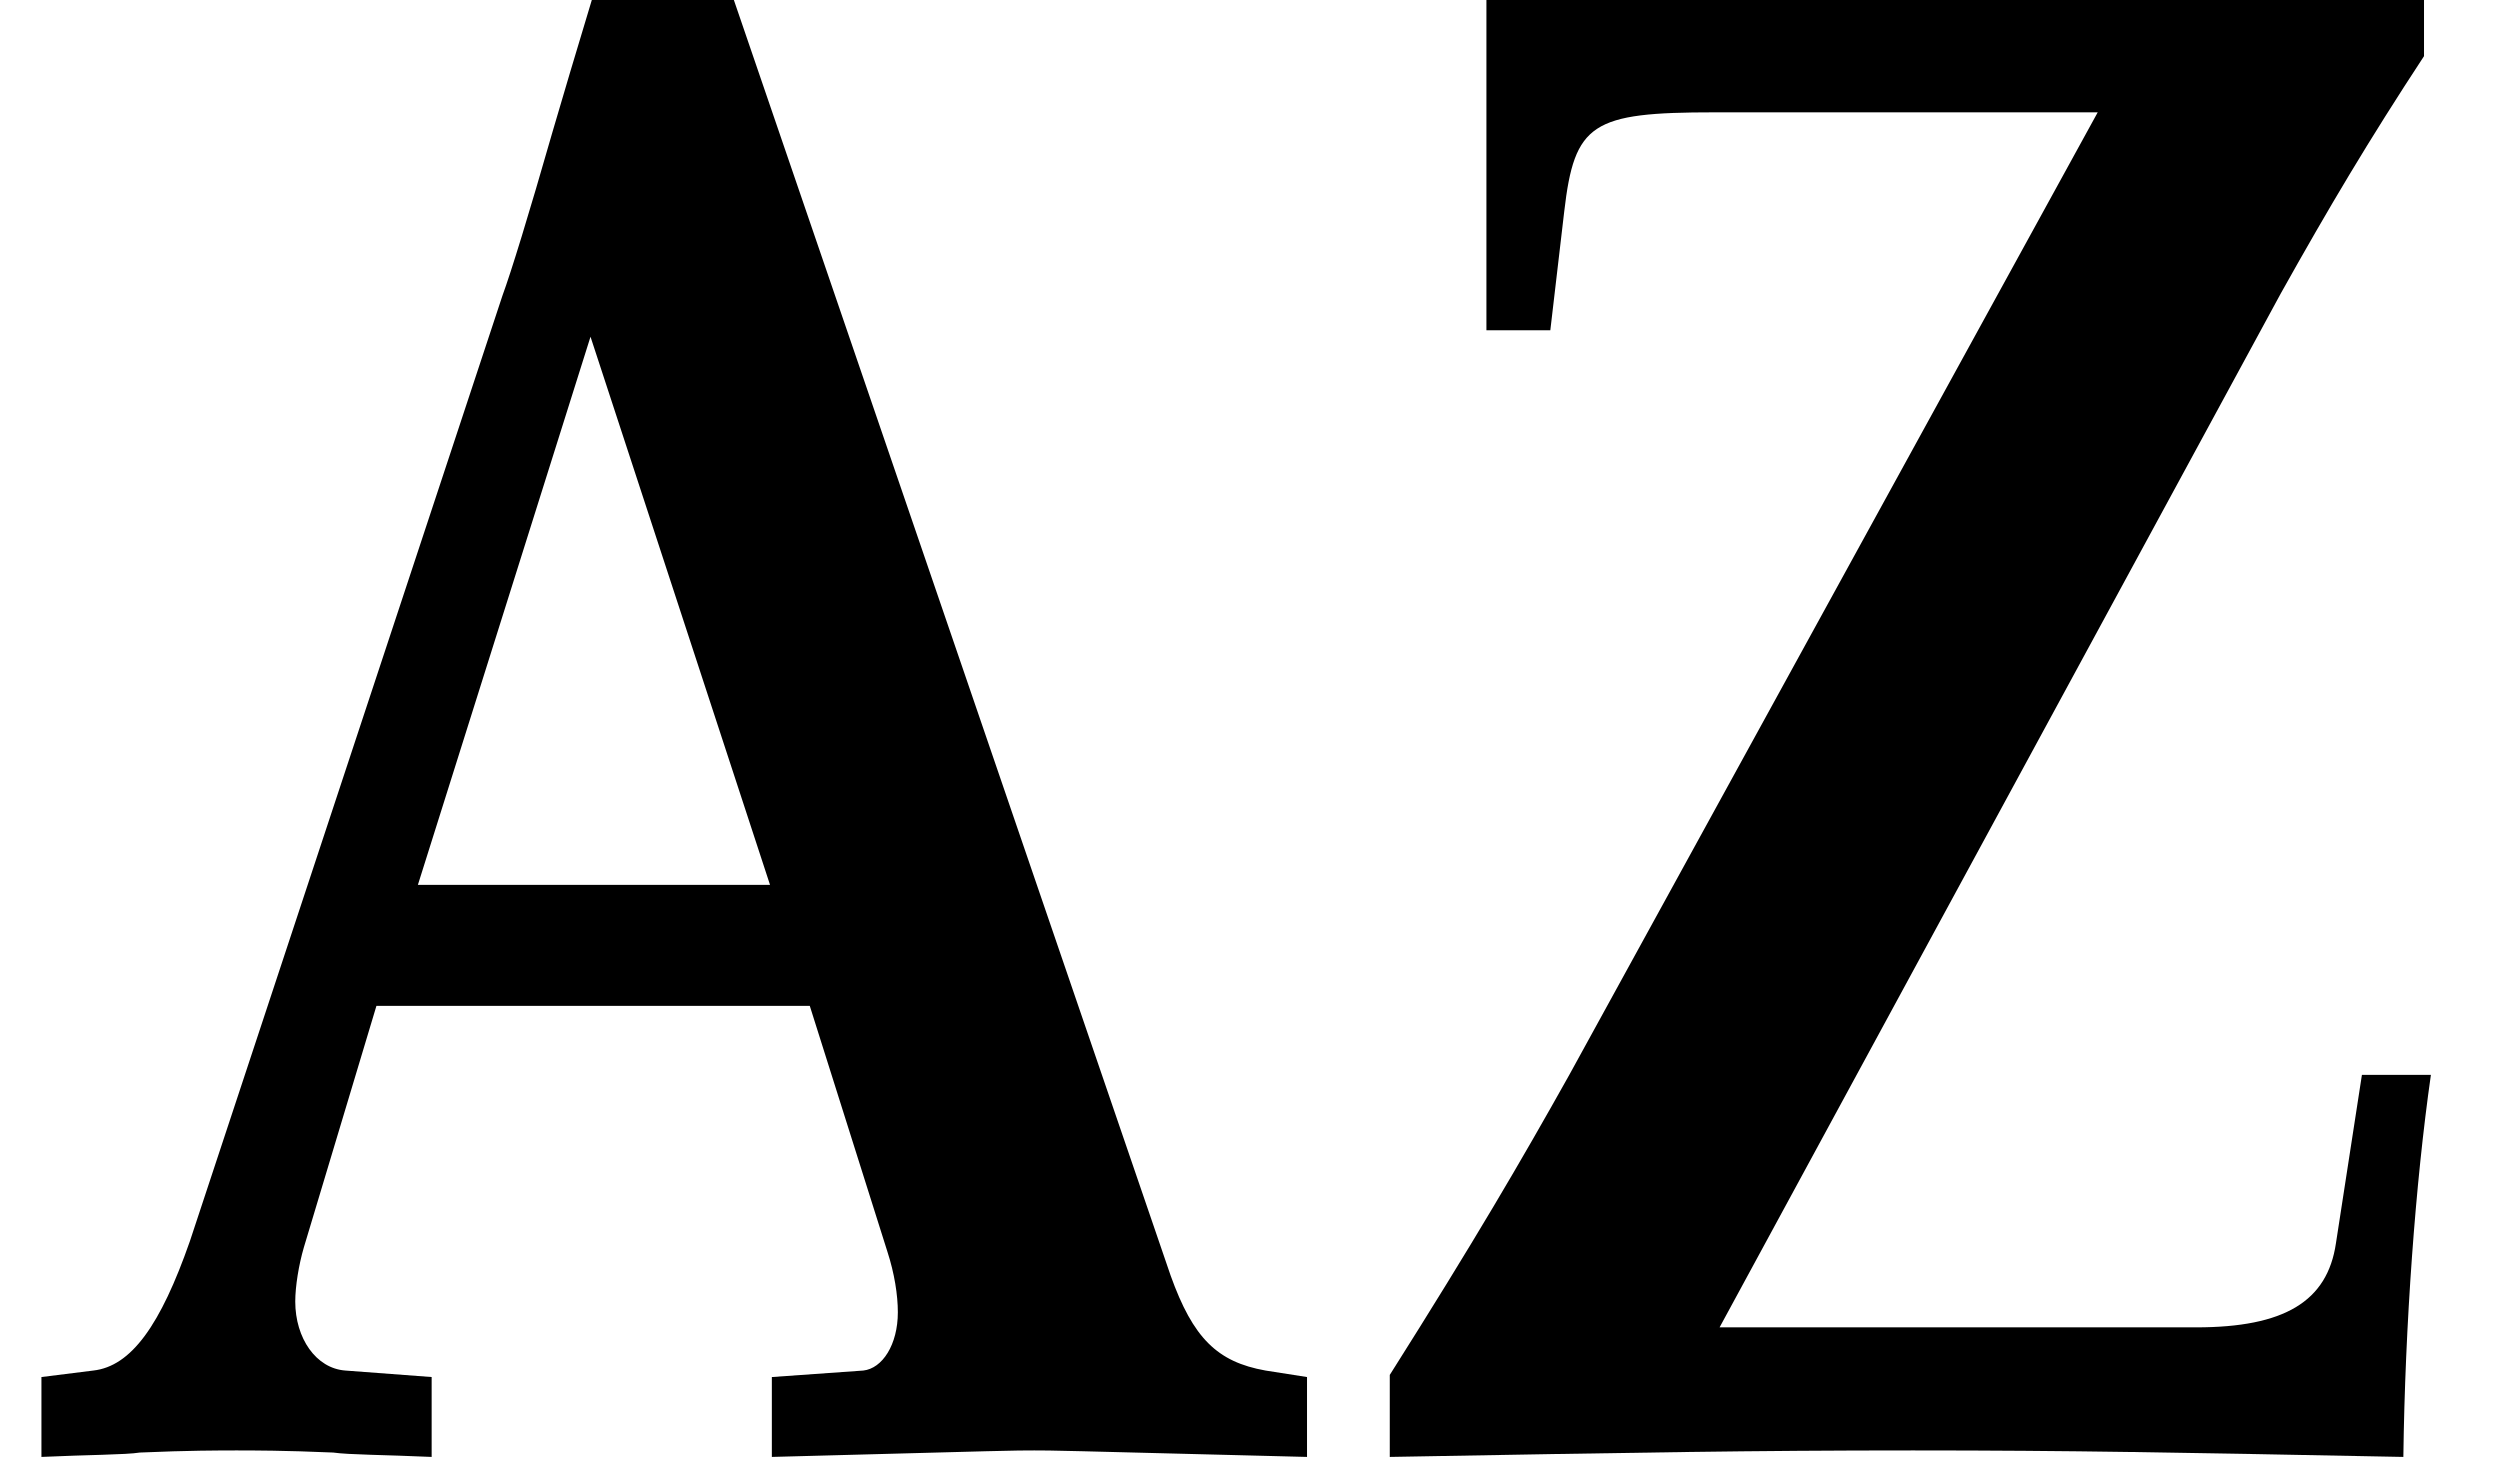
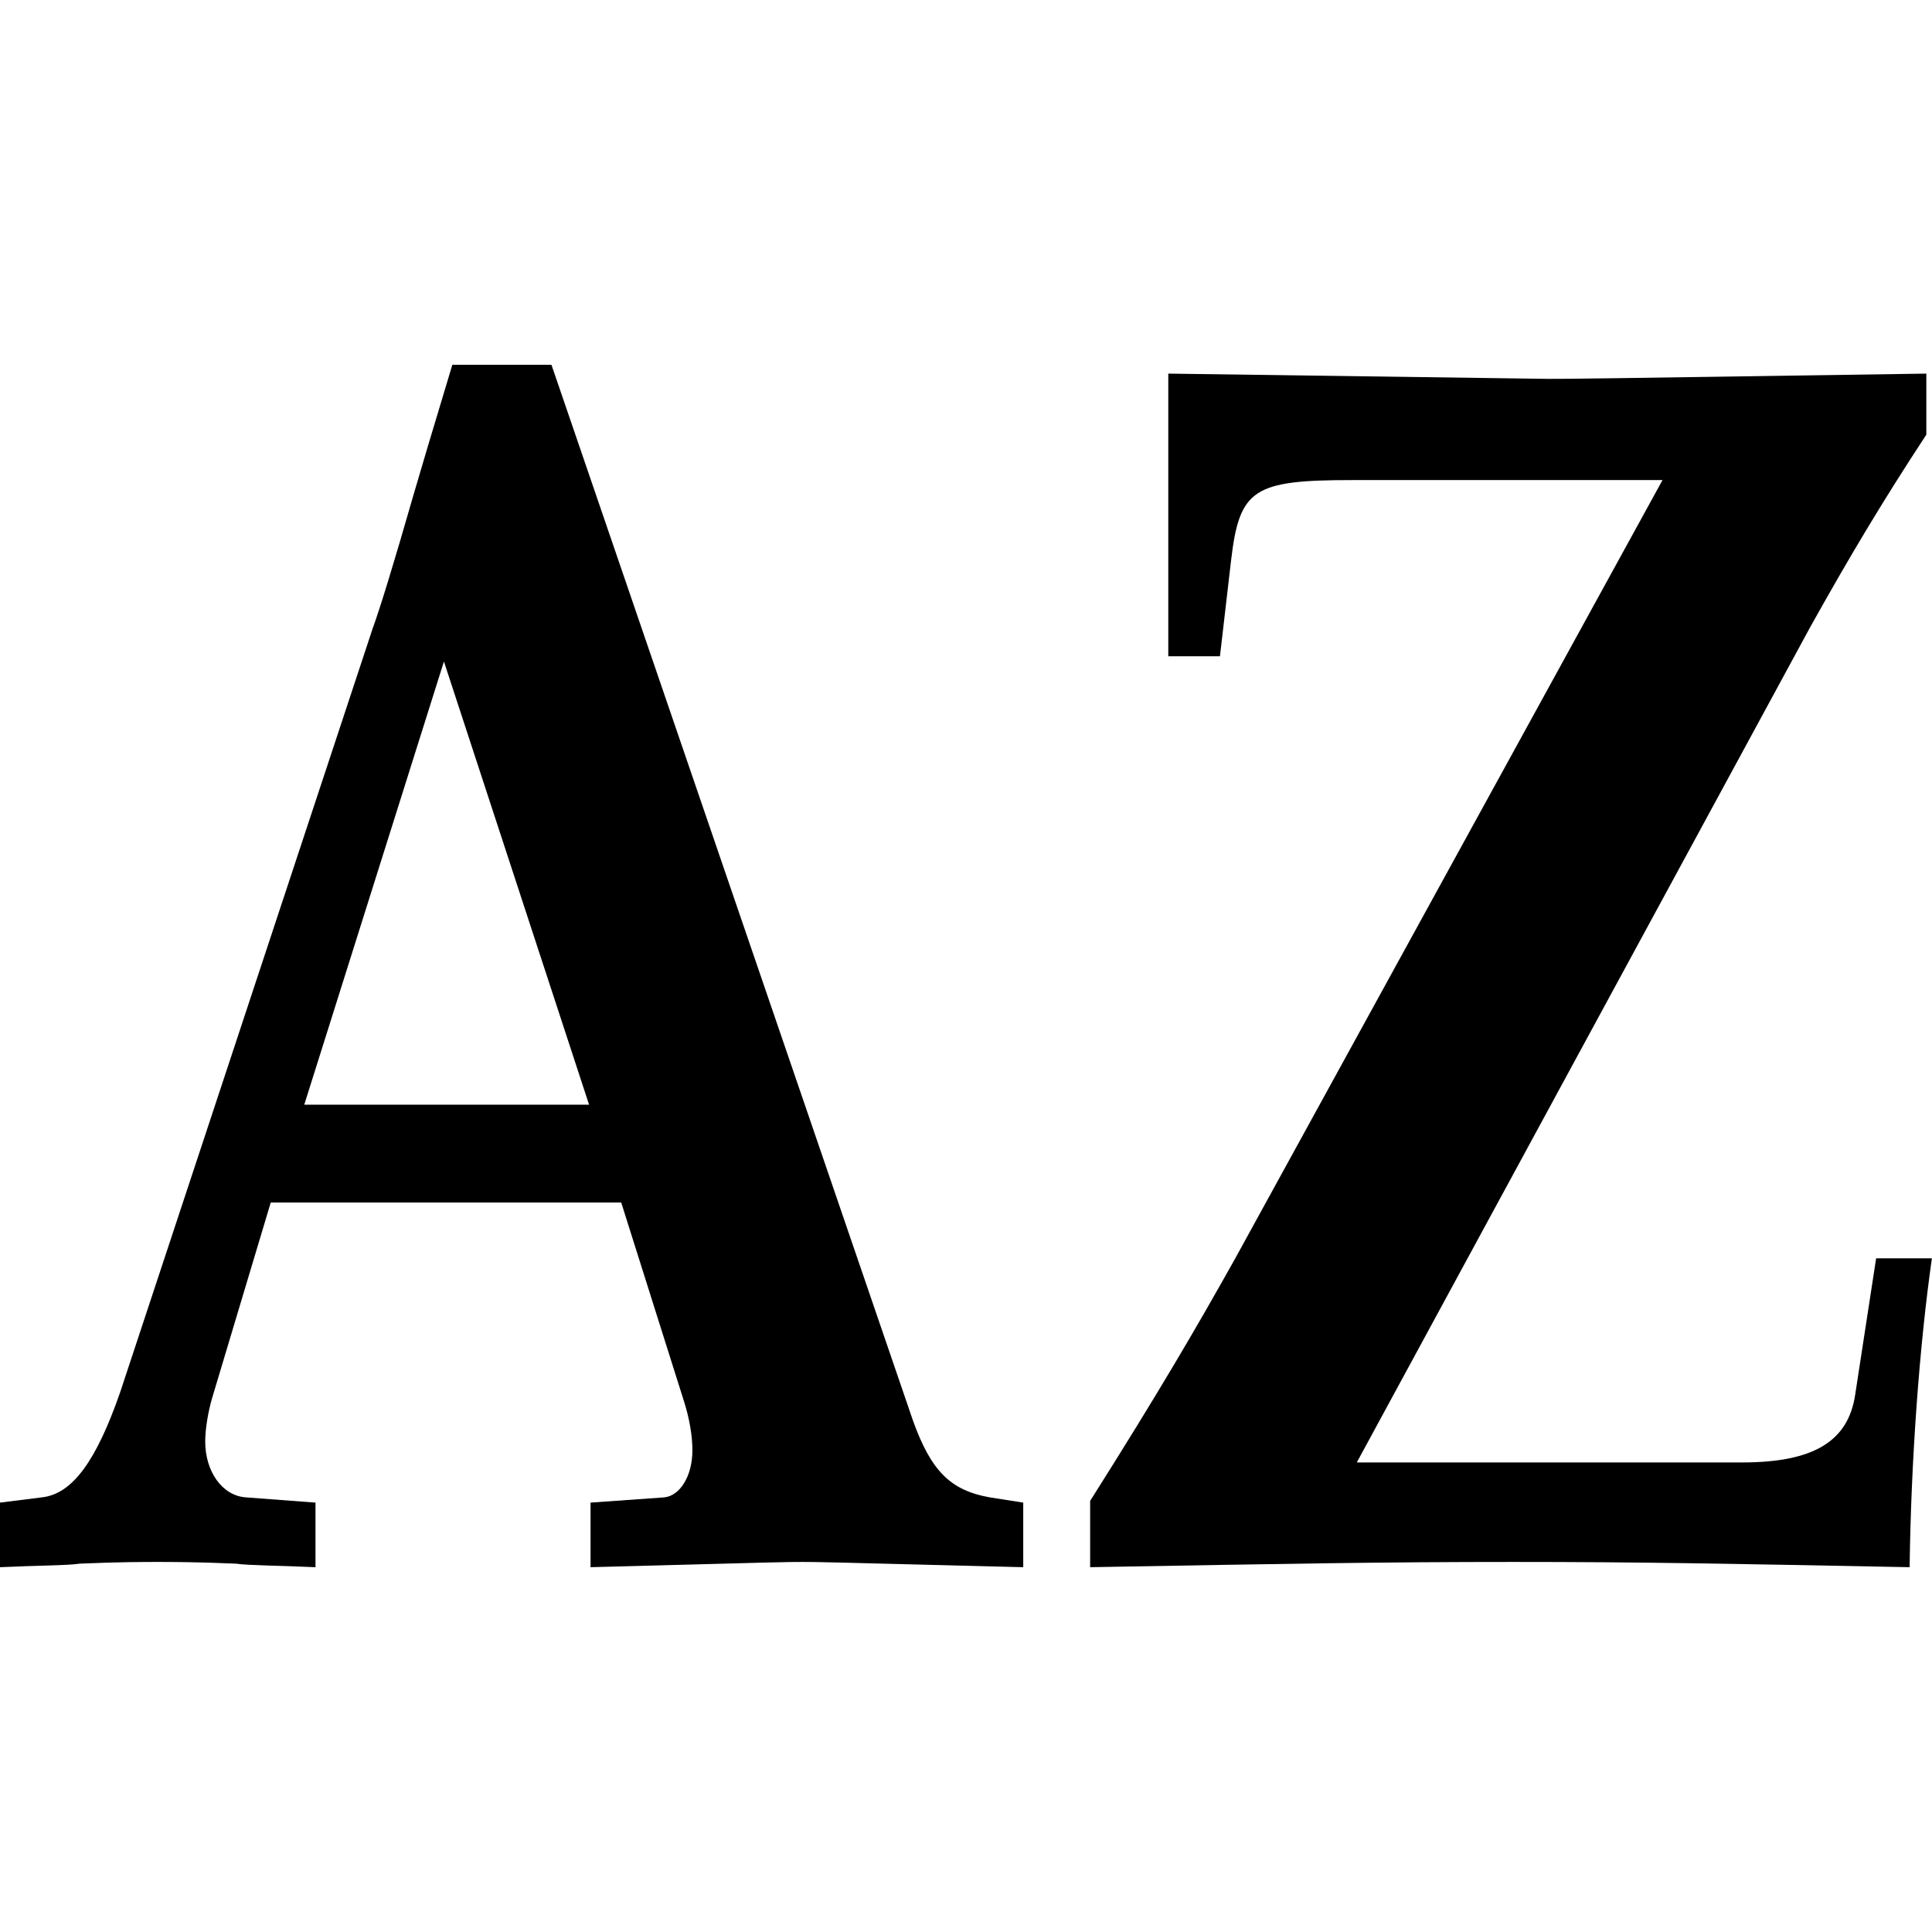
- <svg xmlns="http://www.w3.org/2000/svg" xmlns:xlink="http://www.w3.org/1999/xlink" version="1.1" width="20.694pt" height="12.202pt" viewBox="-59.547 -71.704 20.694 12.202">
-   <defs>
-     <path id="g1-65" d="M6.703-2.944L7.346-1.315C7.404-1.172 7.432-1.029 7.432-.915C7.432-.7 7.304-.543 7.146-.529L6.389-.486V.043C8.39 0 8.39 0 8.561 0C8.718 0 8.718 0 10.819 .043V-.486L10.476-.529C10.076-.586 9.876-.743 9.69-1.158L5.989-9.805H4.974C4.774-9.276 4.631-8.89 4.574-8.733C4.374-8.175 4.231-7.804 4.159-7.647L1.572-1.386C1.329-.829 1.086-.557 .772-.529L.343-.486V.043C.715 .029 1.043 .029 1.158 .014C1.558 0 1.829 0 1.958 0S2.358 0 2.758 .014C2.887 .029 3.187 .029 3.573 .043V-.486L2.859-.529C2.616-.543 2.444-.743 2.444-.986C2.444-1.086 2.473-1.229 2.515-1.344L3.116-2.944H6.703ZM4.888-7.375L6.374-3.745H3.459L4.888-7.375Z" />
-     <path id="g1-90" d="M8.904-9.733C5.303-9.69 5.303-9.69 5.031-9.69L1.143-9.733V-7.418H1.672L1.787-8.204C1.872-8.79 2.015-8.861 3.03-8.861H6.203L1.829-2.487C1.429-1.915 1.043-1.386 .343-.5V.043C2.387 .014 3.344 0 4.674 0C5.989 0 6.86 .014 8.733 .043C8.747-.829 8.833-1.772 8.961-2.487H8.39L8.175-1.372C8.104-.986 7.747-.815 7.018-.815H3.073L7.718-7.661C8.118-8.233 8.447-8.676 8.904-9.233V-9.733Z" />
+ <svg xmlns="http://www.w3.org/2000/svg" xmlns:xlink="http://www.w3.org/1999/xlink" version="1.1" width="16px" height="16px" viewBox="-62.037 -71.704 19.78 12.31" id="svg2">
+   <defs id="defs1">
+     <path id="g1-65" d="m 6.703,-2.944 0.643,1.629 c 0.057,0.143 0.086,0.286 0.086,0.4 0,0.214 -0.129,0.372 -0.286,0.386 L 6.389,-0.486 V 0.043 C 8.39,0 8.39,0 8.561,0 8.718,0 8.718,0 10.819,0.043 V -0.486 L 10.476,-0.529 C 10.076,-0.586 9.876,-0.743 9.69,-1.158 L 5.989,-9.805 H 4.974 C 4.774,-9.276 4.631,-8.89 4.574,-8.733 4.374,-8.175 4.231,-7.804 4.159,-7.647 l -2.587,6.26 C 1.329,-0.829 1.086,-0.557 0.772,-0.529 L 0.343,-0.486 V 0.043 C 0.715,0.029 1.043,0.029 1.158,0.014 1.558,0 1.829,0 1.958,0 2.087,0 2.358,0 2.758,0.014 2.887,0.029 3.187,0.029 3.573,0.043 V -0.486 L 2.859,-0.529 C 2.616,-0.543 2.444,-0.743 2.444,-0.986 c 0,-0.1 0.029,-0.243 0.071,-0.357 l 0.6,-1.601 z m -1.815,-4.431 1.486,3.63 h -2.916 z" />
+     <path id="g1-90" d="M 8.904,-9.733 C 5.303,-9.69 5.303,-9.69 5.031,-9.69 L 1.143,-9.733 v 2.315 h 0.529 l 0.114,-0.786 c 0.086,-0.586 0.229,-0.657 1.243,-0.657 H 6.203 L 1.829,-2.487 C 1.429,-1.915 1.043,-1.386 0.343,-0.5 V 0.043 C 2.387,0.014 3.344,0 4.674,0 5.989,0 6.86,0.014 8.733,0.043 8.747,-0.829 8.833,-1.772 8.961,-2.487 H 8.39 l -0.214,1.115 c -0.071,0.386 -0.429,0.557 -1.158,0.557 H 3.073 l 4.645,-6.846 c 0.4,-0.572 0.729,-1.015 1.186,-1.572 z" />
  </defs>
-   <g id="page1">
-     <style> g &gt; g { color: black; } @media (prefers-color-scheme: dark) { g &gt; g { color: aliceblue; } } </style>
-     <g fill="currentColor" transform="matrix(1 0 0 1.25 0 14.92458)">
-       <use x="-59.547" y="-59.698" xlink:href="#g1-65" />
-       <use x="-48.386" y="-59.698" xlink:href="#g1-90" />
+   <g id="page1" transform="translate(-0.343021,0.2502752)">
+     <style id="style1"> g &gt; g { color: black; } @media (prefers-color-scheme: dark) { g &gt; g { color: aliceblue; } } </style>
+     <g fill="currentColor" transform="matrix(1,0,0,1.25,0,14.92458)" id="g2">
+       <use x="-62.037" y="-59.698" xlink:href="#g1-65" id="use1" />
+       <use x="-50.876" y="-59.698" xlink:href="#g1-90" id="use2" />
    </g>
  </g>
</svg>
